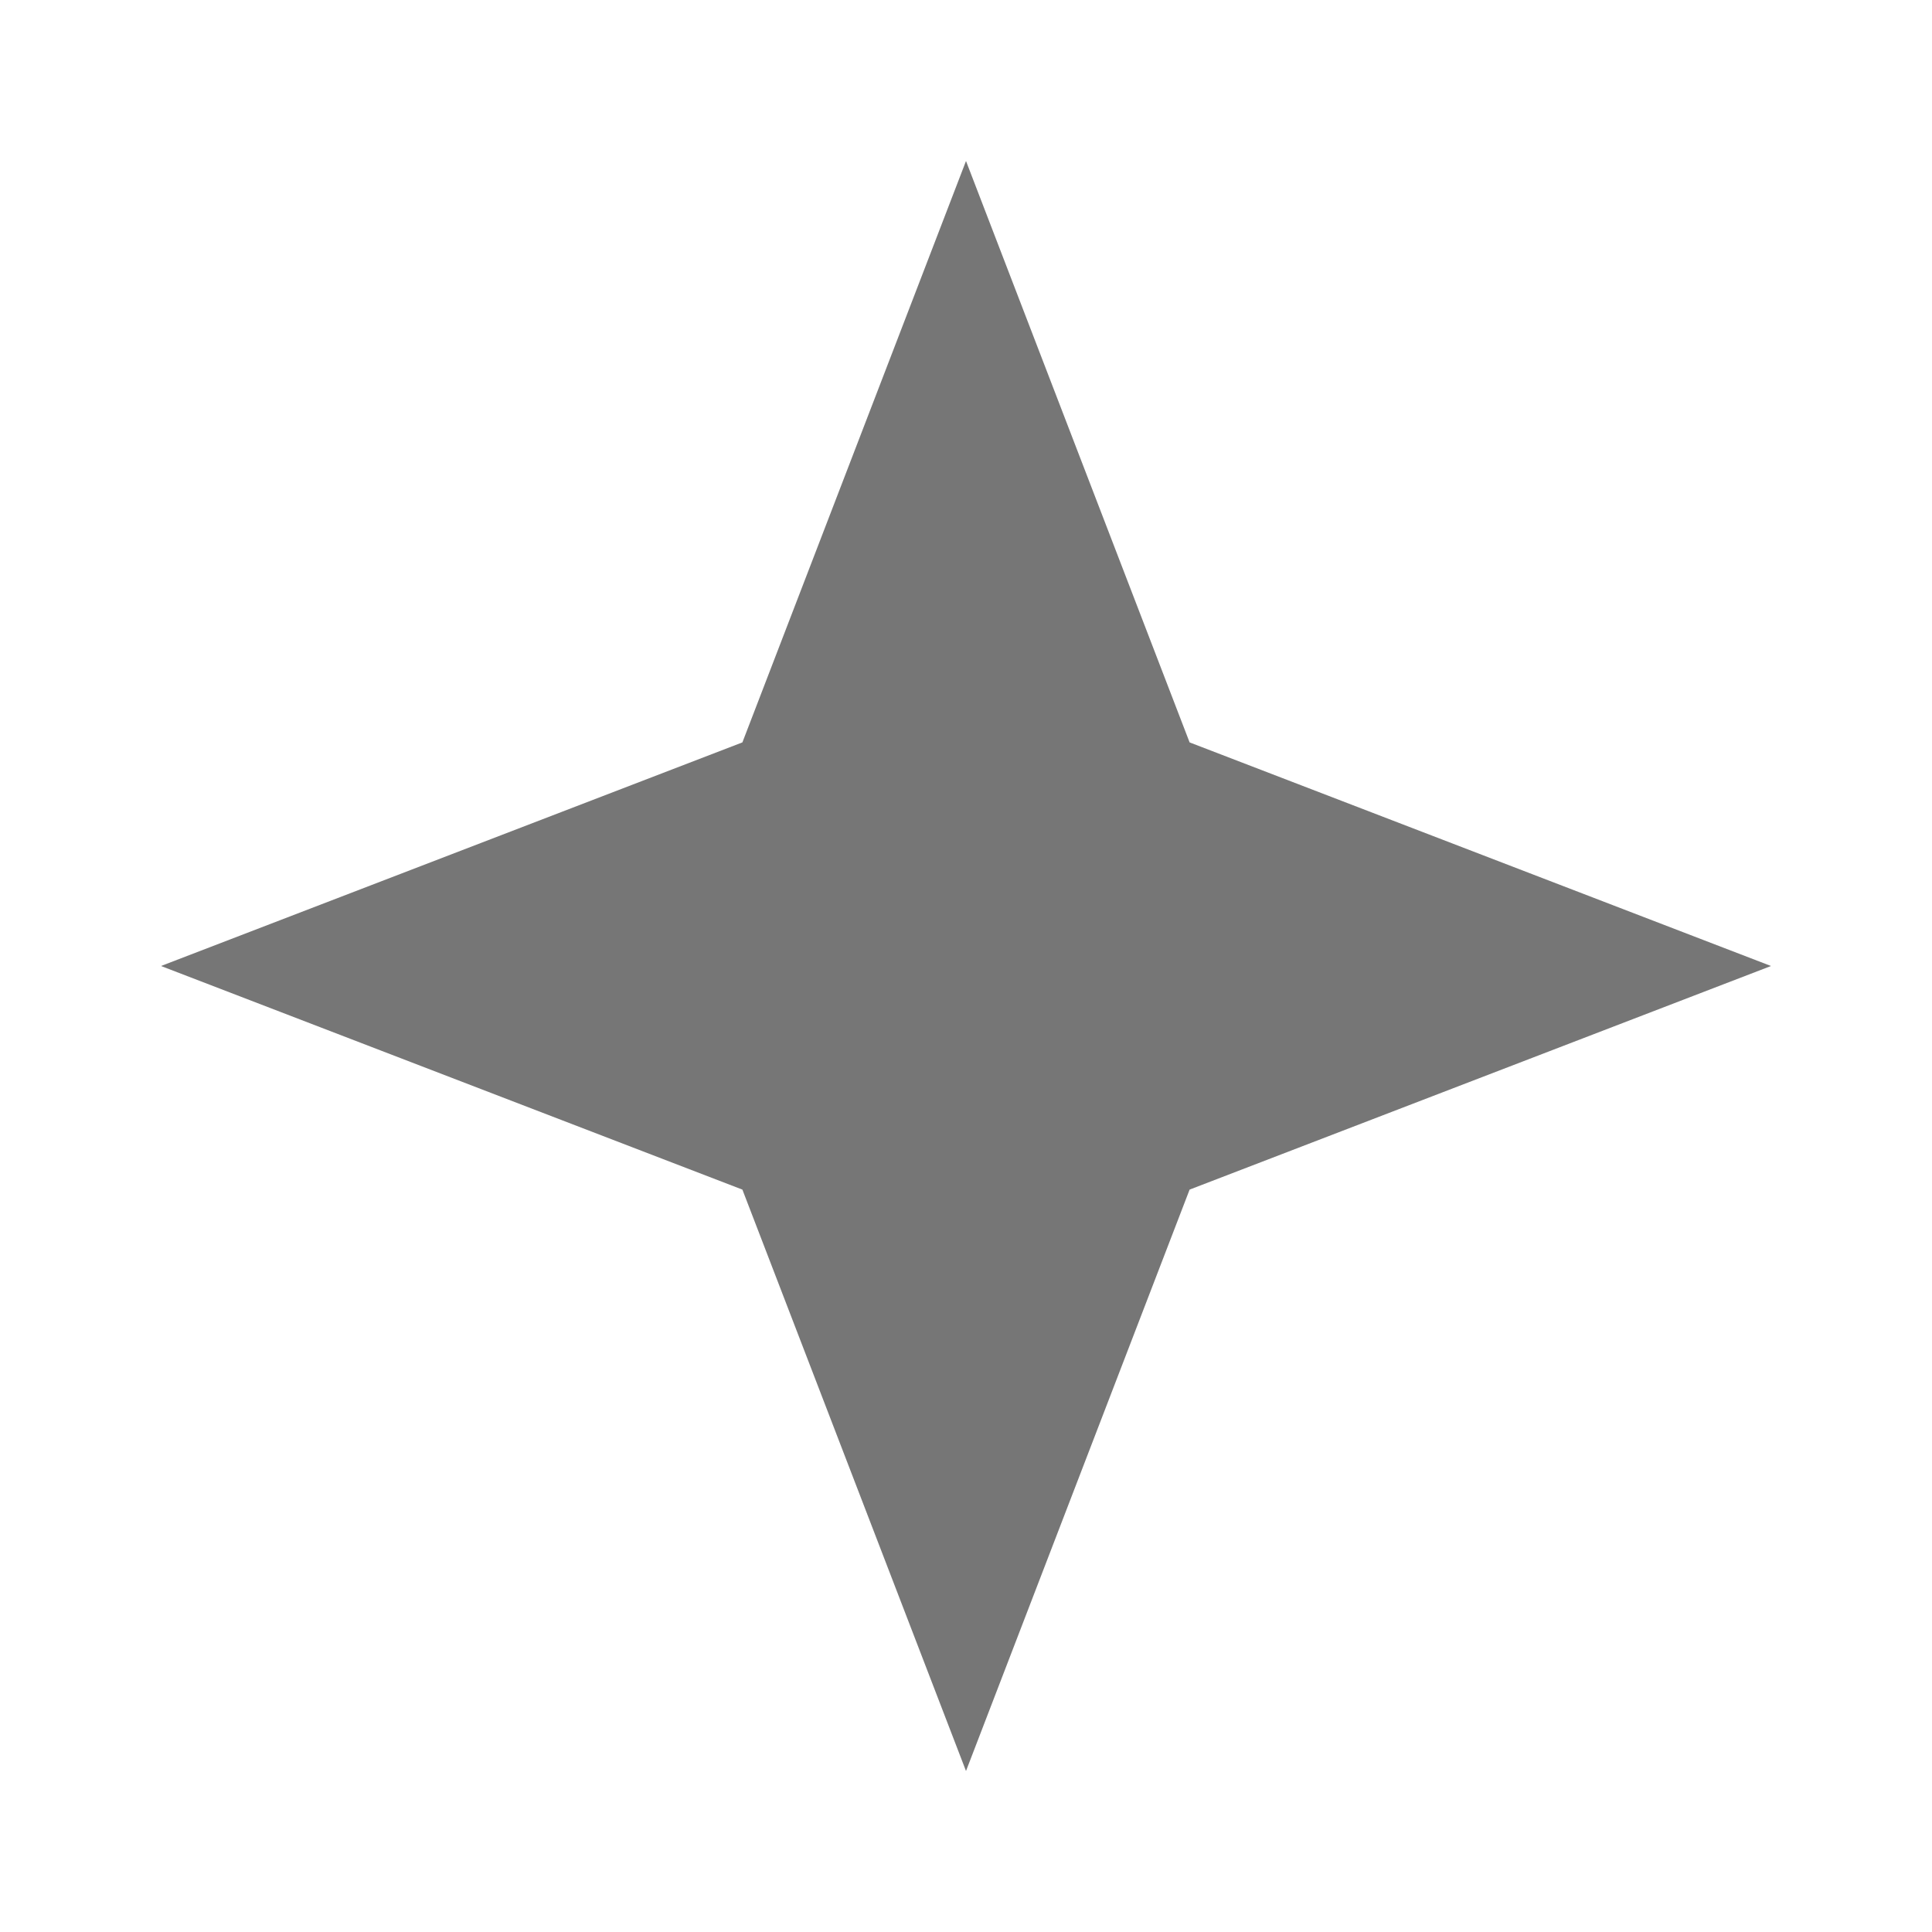
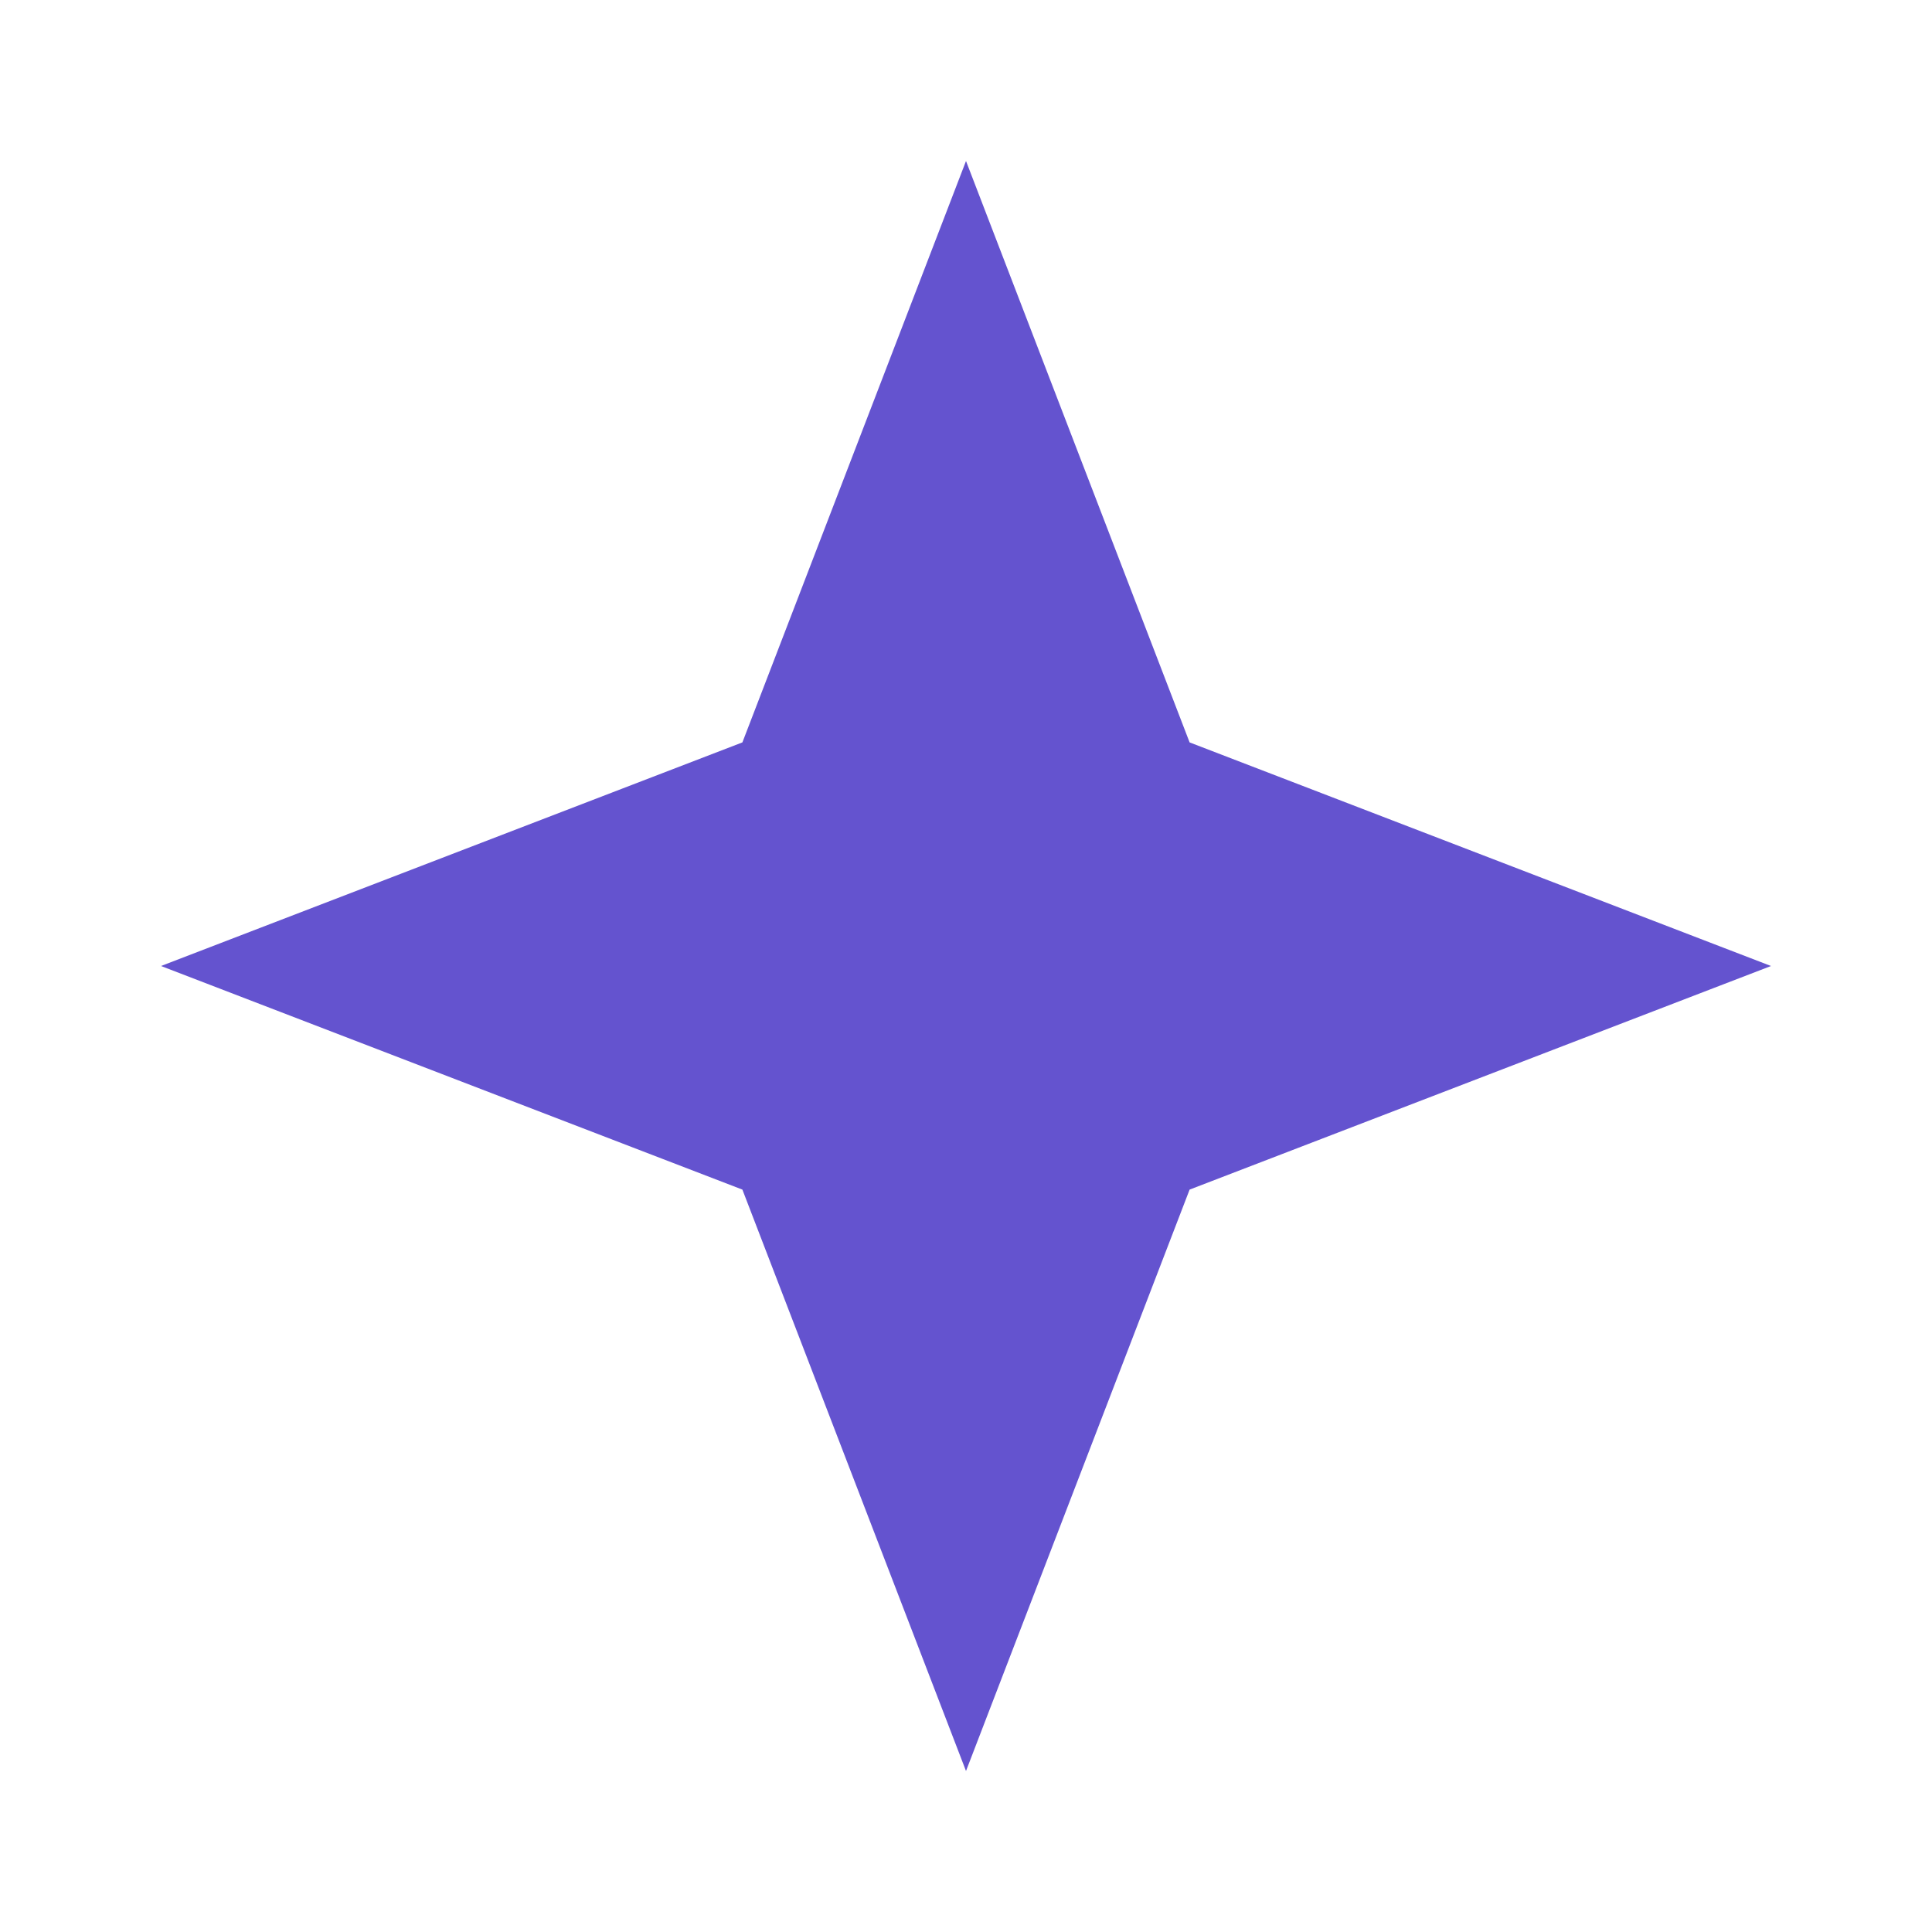
<svg xmlns="http://www.w3.org/2000/svg" width="96" height="96" viewBox="0 0 96 96" fill="none">
-   <path d="M36.889 36.889L48 8L59.111 36.889L88 48L59.111 59.111L48 88L36.889 59.111L8 48L36.889 36.889Z" fill="#767676" />
+   <path d="M36.889 36.889L48 8L59.111 36.889L88 48L59.111 59.111L48 88L36.889 59.111L8 48L36.889 36.889Z" fill="#6453CF" />
</svg>
